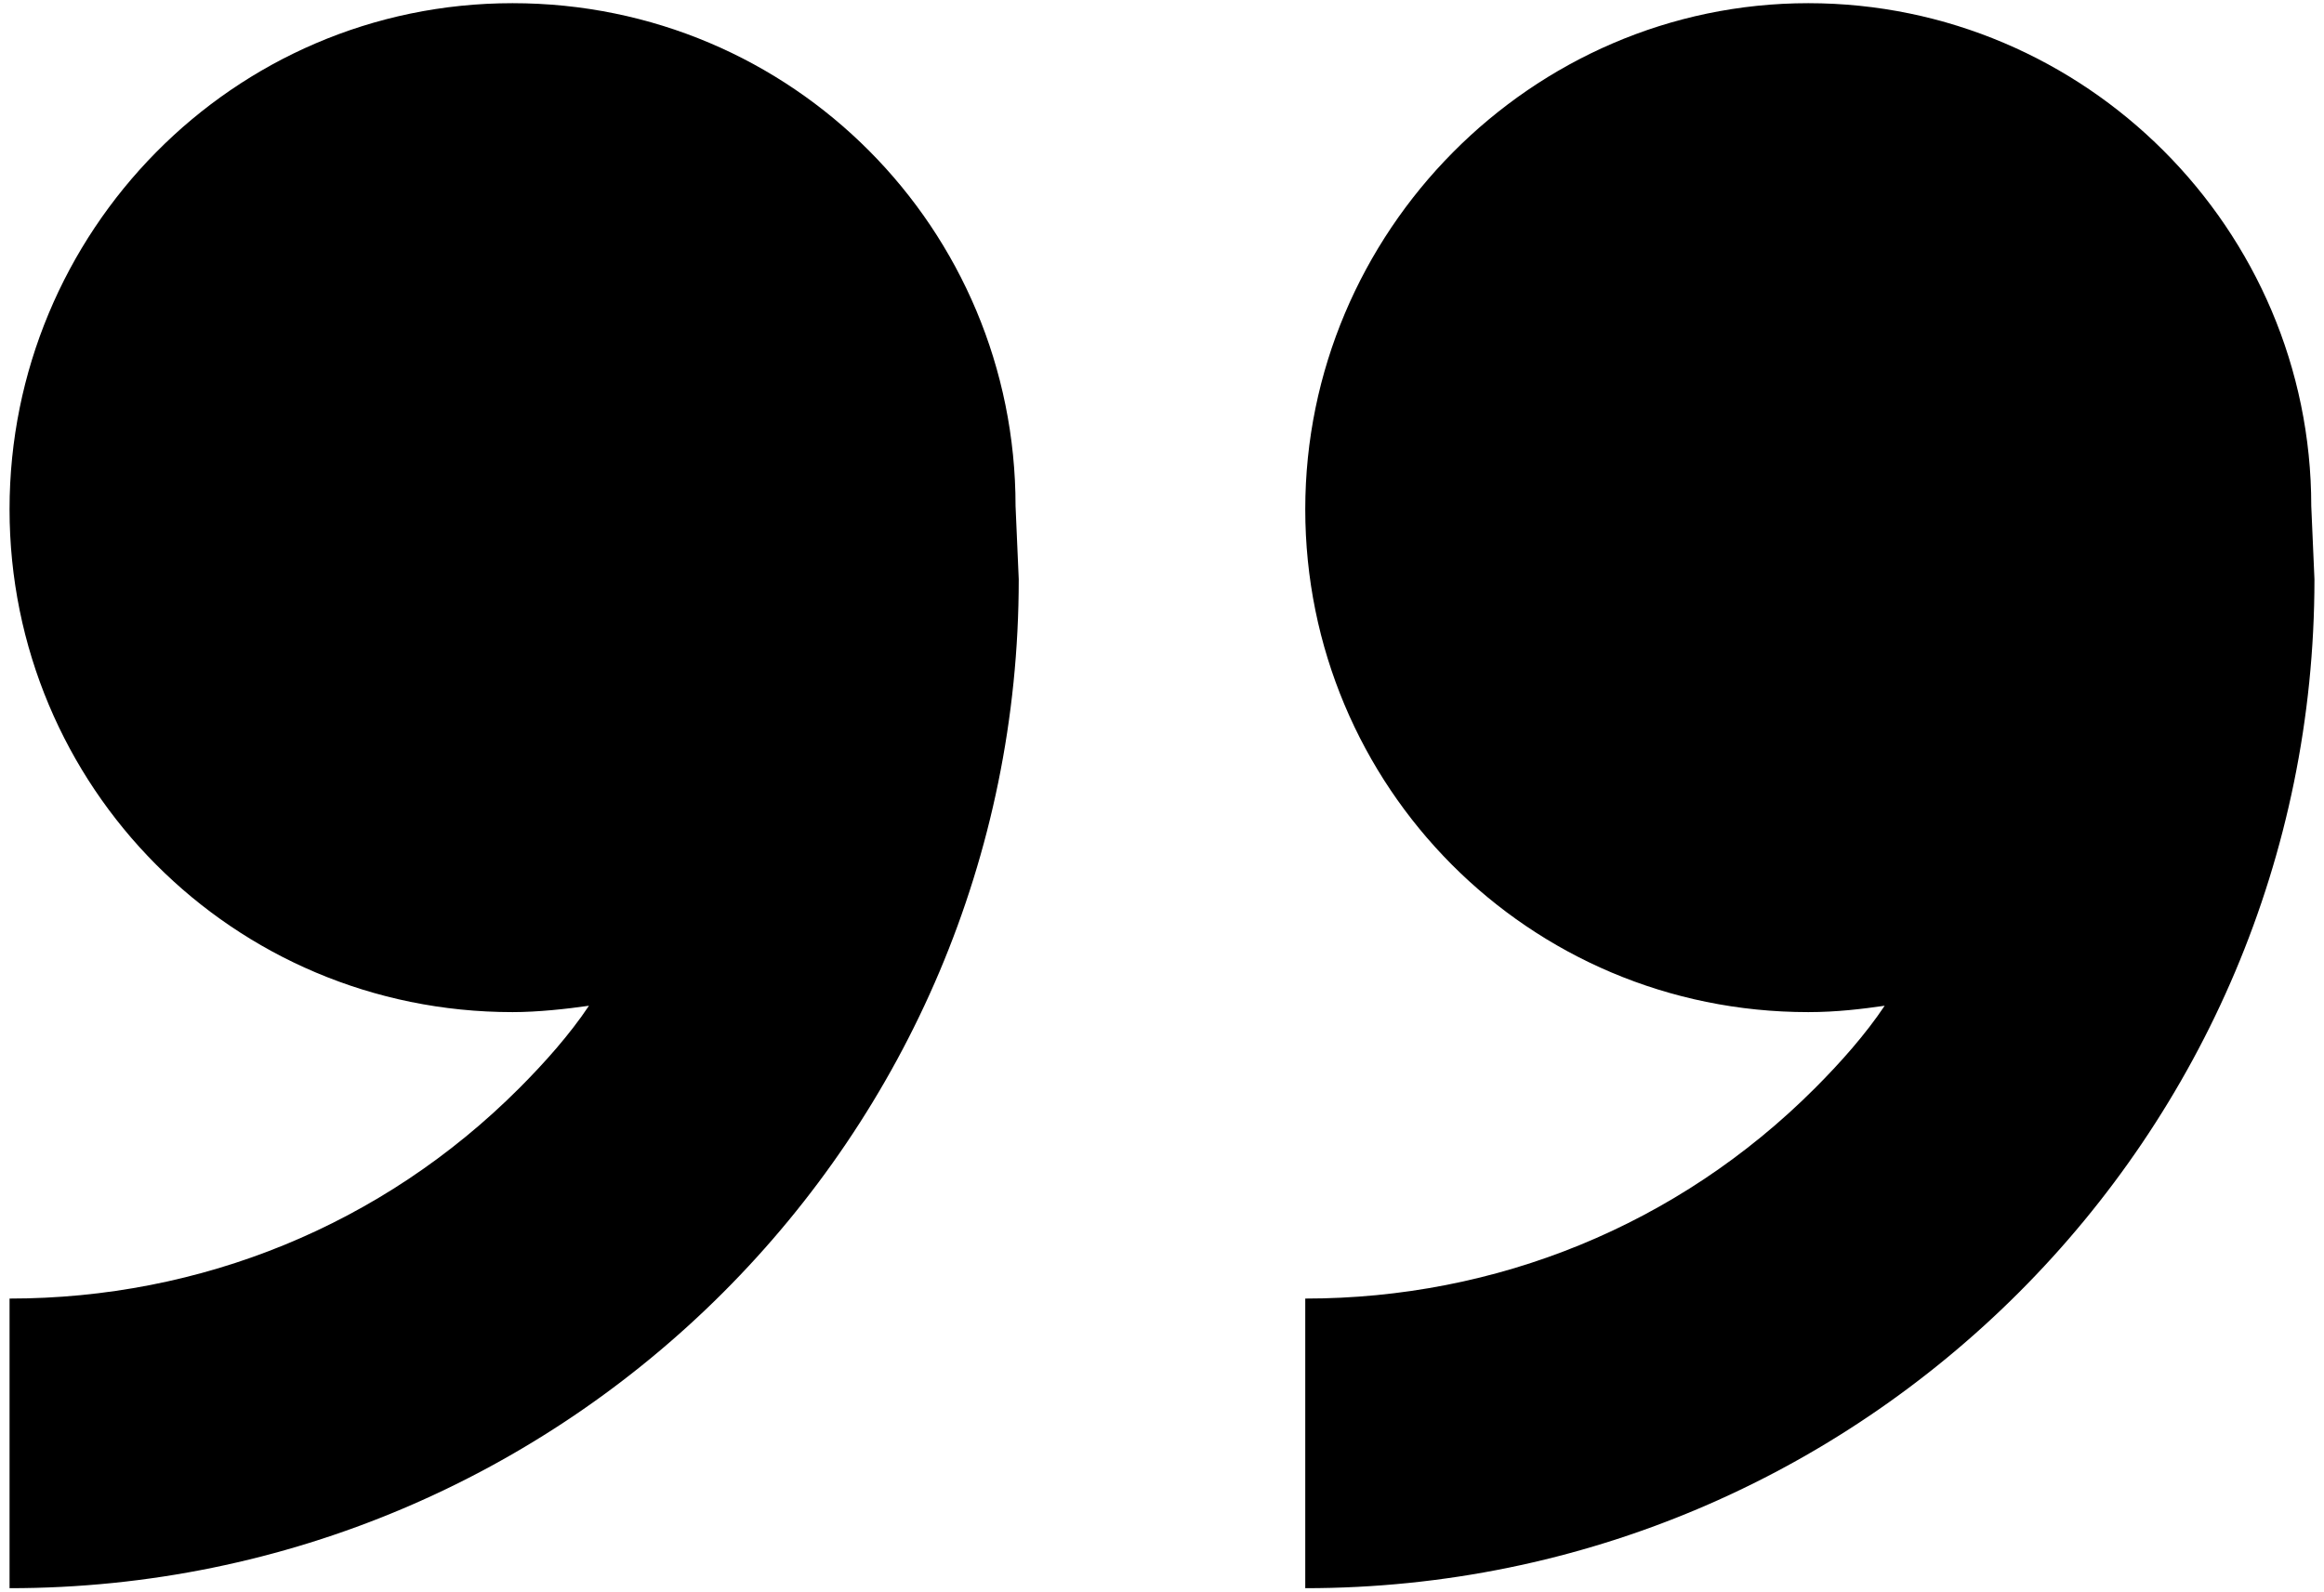
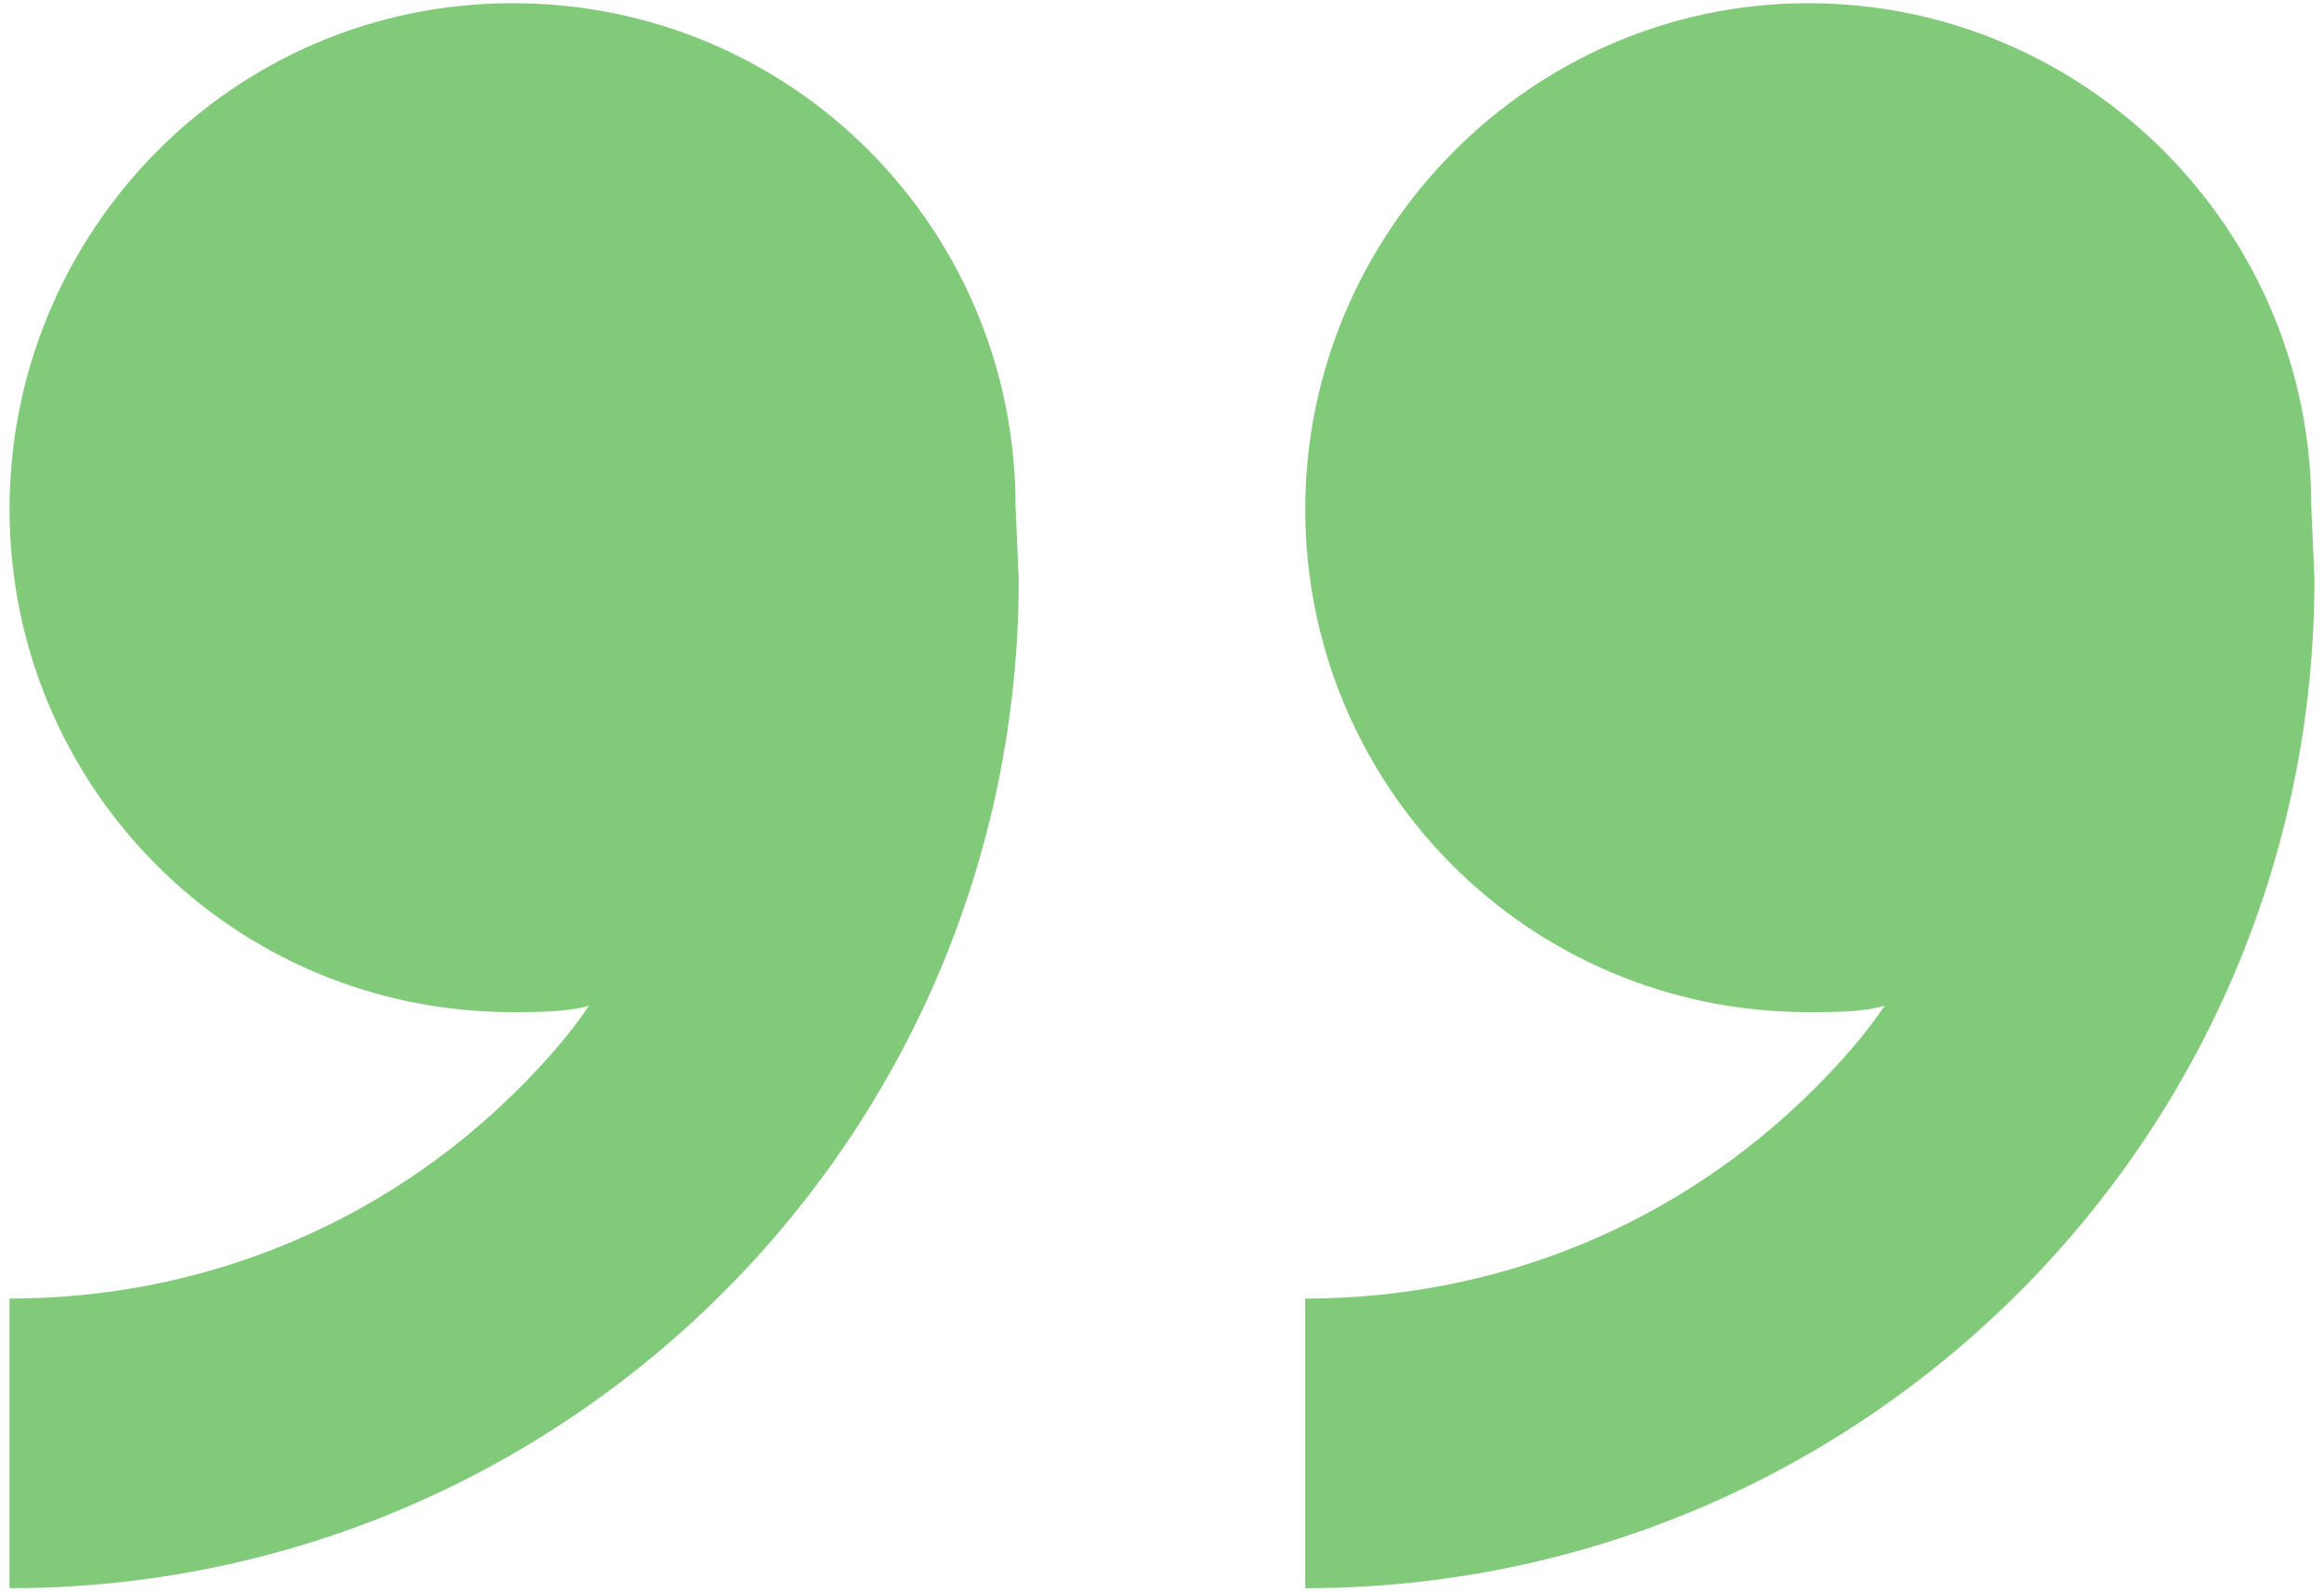
- <svg xmlns="http://www.w3.org/2000/svg" version="1.1" id="Layer_1" x="0px" y="0px" viewBox="0 0 73 50" style="enable-background:new 0 0 73 50;" xml:space="preserve">
+ <svg xmlns="http://www.w3.org/2000/svg" version="1.1" id="Layer_1" x="0px" y="0px" viewBox="-672 968.2 73 50" style="enable-background:new -672 968.2 73 50;" xml:space="preserve">
+   <style type="text/css">
+ 	.st0{fill:#81CA79;}
+ </style>
  <g id="XMLID_4_">
-     <path id="XMLID_5_" d="M56.8,31.8c-8.8,0-15.8-7.1-15.8-15.8S48.1,0.1,56.8,0.1s15.8,7.1,15.8,15.8l0.1,2.3   c0,17.5-14.2,31.7-31.7,31.7v-9.1c6,0,11.7-2.3,16-6.6c0.8-0.8,1.6-1.7,2.2-2.6C58.5,31.7,57.7,31.8,56.8,31.8z M16.1,31.8   c-8.8,0-15.8-7.1-15.8-15.8S7.3,0.1,16.1,0.1s15.8,7.1,15.8,15.8l0.1,2.3c0,17.5-14.2,31.7-31.7,31.7v-9.1c6,0,11.7-2.3,16-6.6   c0.8-0.8,1.6-1.7,2.2-2.6C17.8,31.7,16.9,31.8,16.1,31.8z" />
+     <path id="XMLID_5_" class="st0" d="M-615.2,1000c-8.8,0-15.8-7.1-15.8-15.8s7.1-15.9,15.8-15.9s15.8,7.1,15.8,15.8l0.1,2.3   c0,17.5-14.2,31.7-31.7,31.7v-9.1c6,0,11.7-2.3,16-6.6c0.8-0.8,1.6-1.7,2.2-2.6C-613.5,1000-614.3,1000-615.2,1000z M-655.9,1000   c-8.8,0-15.8-7.1-15.8-15.8s7-15.9,15.8-15.9c8.8,0,15.8,7.1,15.8,15.8l0.1,2.3c0,17.5-14.2,31.7-31.7,31.7v-9.1   c6,0,11.7-2.3,16-6.6c0.8-0.8,1.6-1.7,2.2-2.6C-654.2,1000-655.1,1000-655.9,1000z" />
  </g>
</svg>
